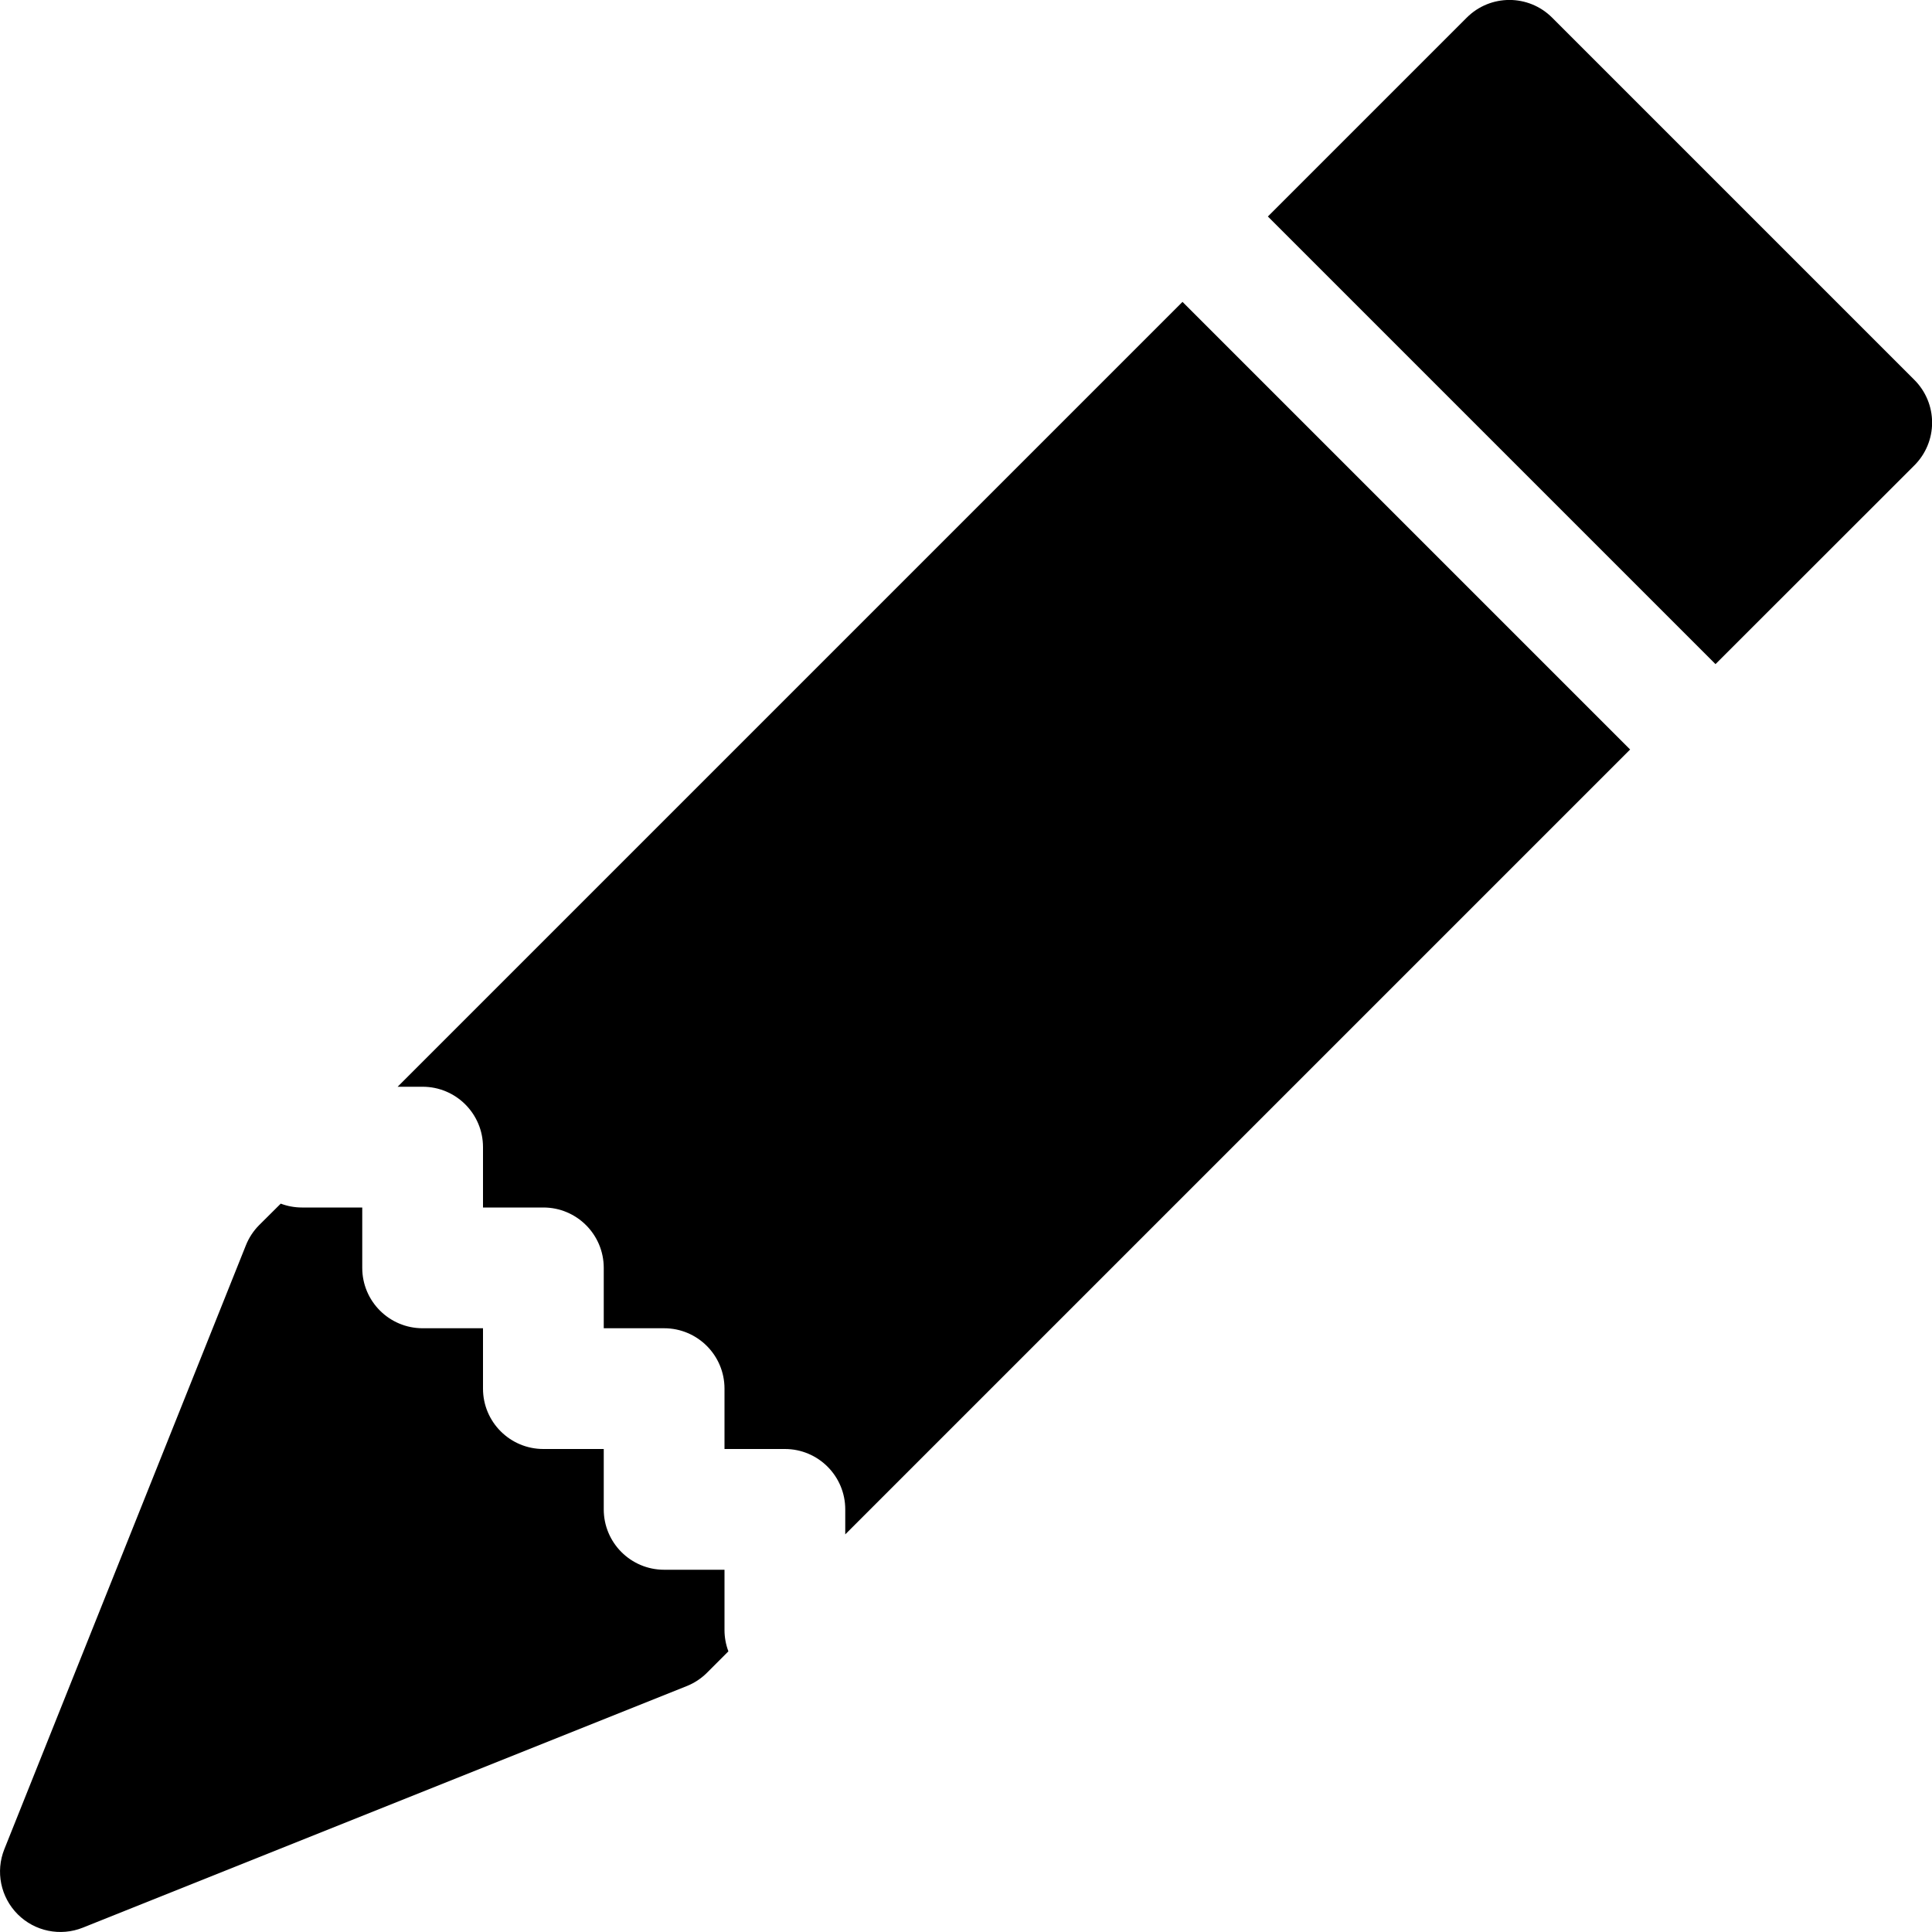
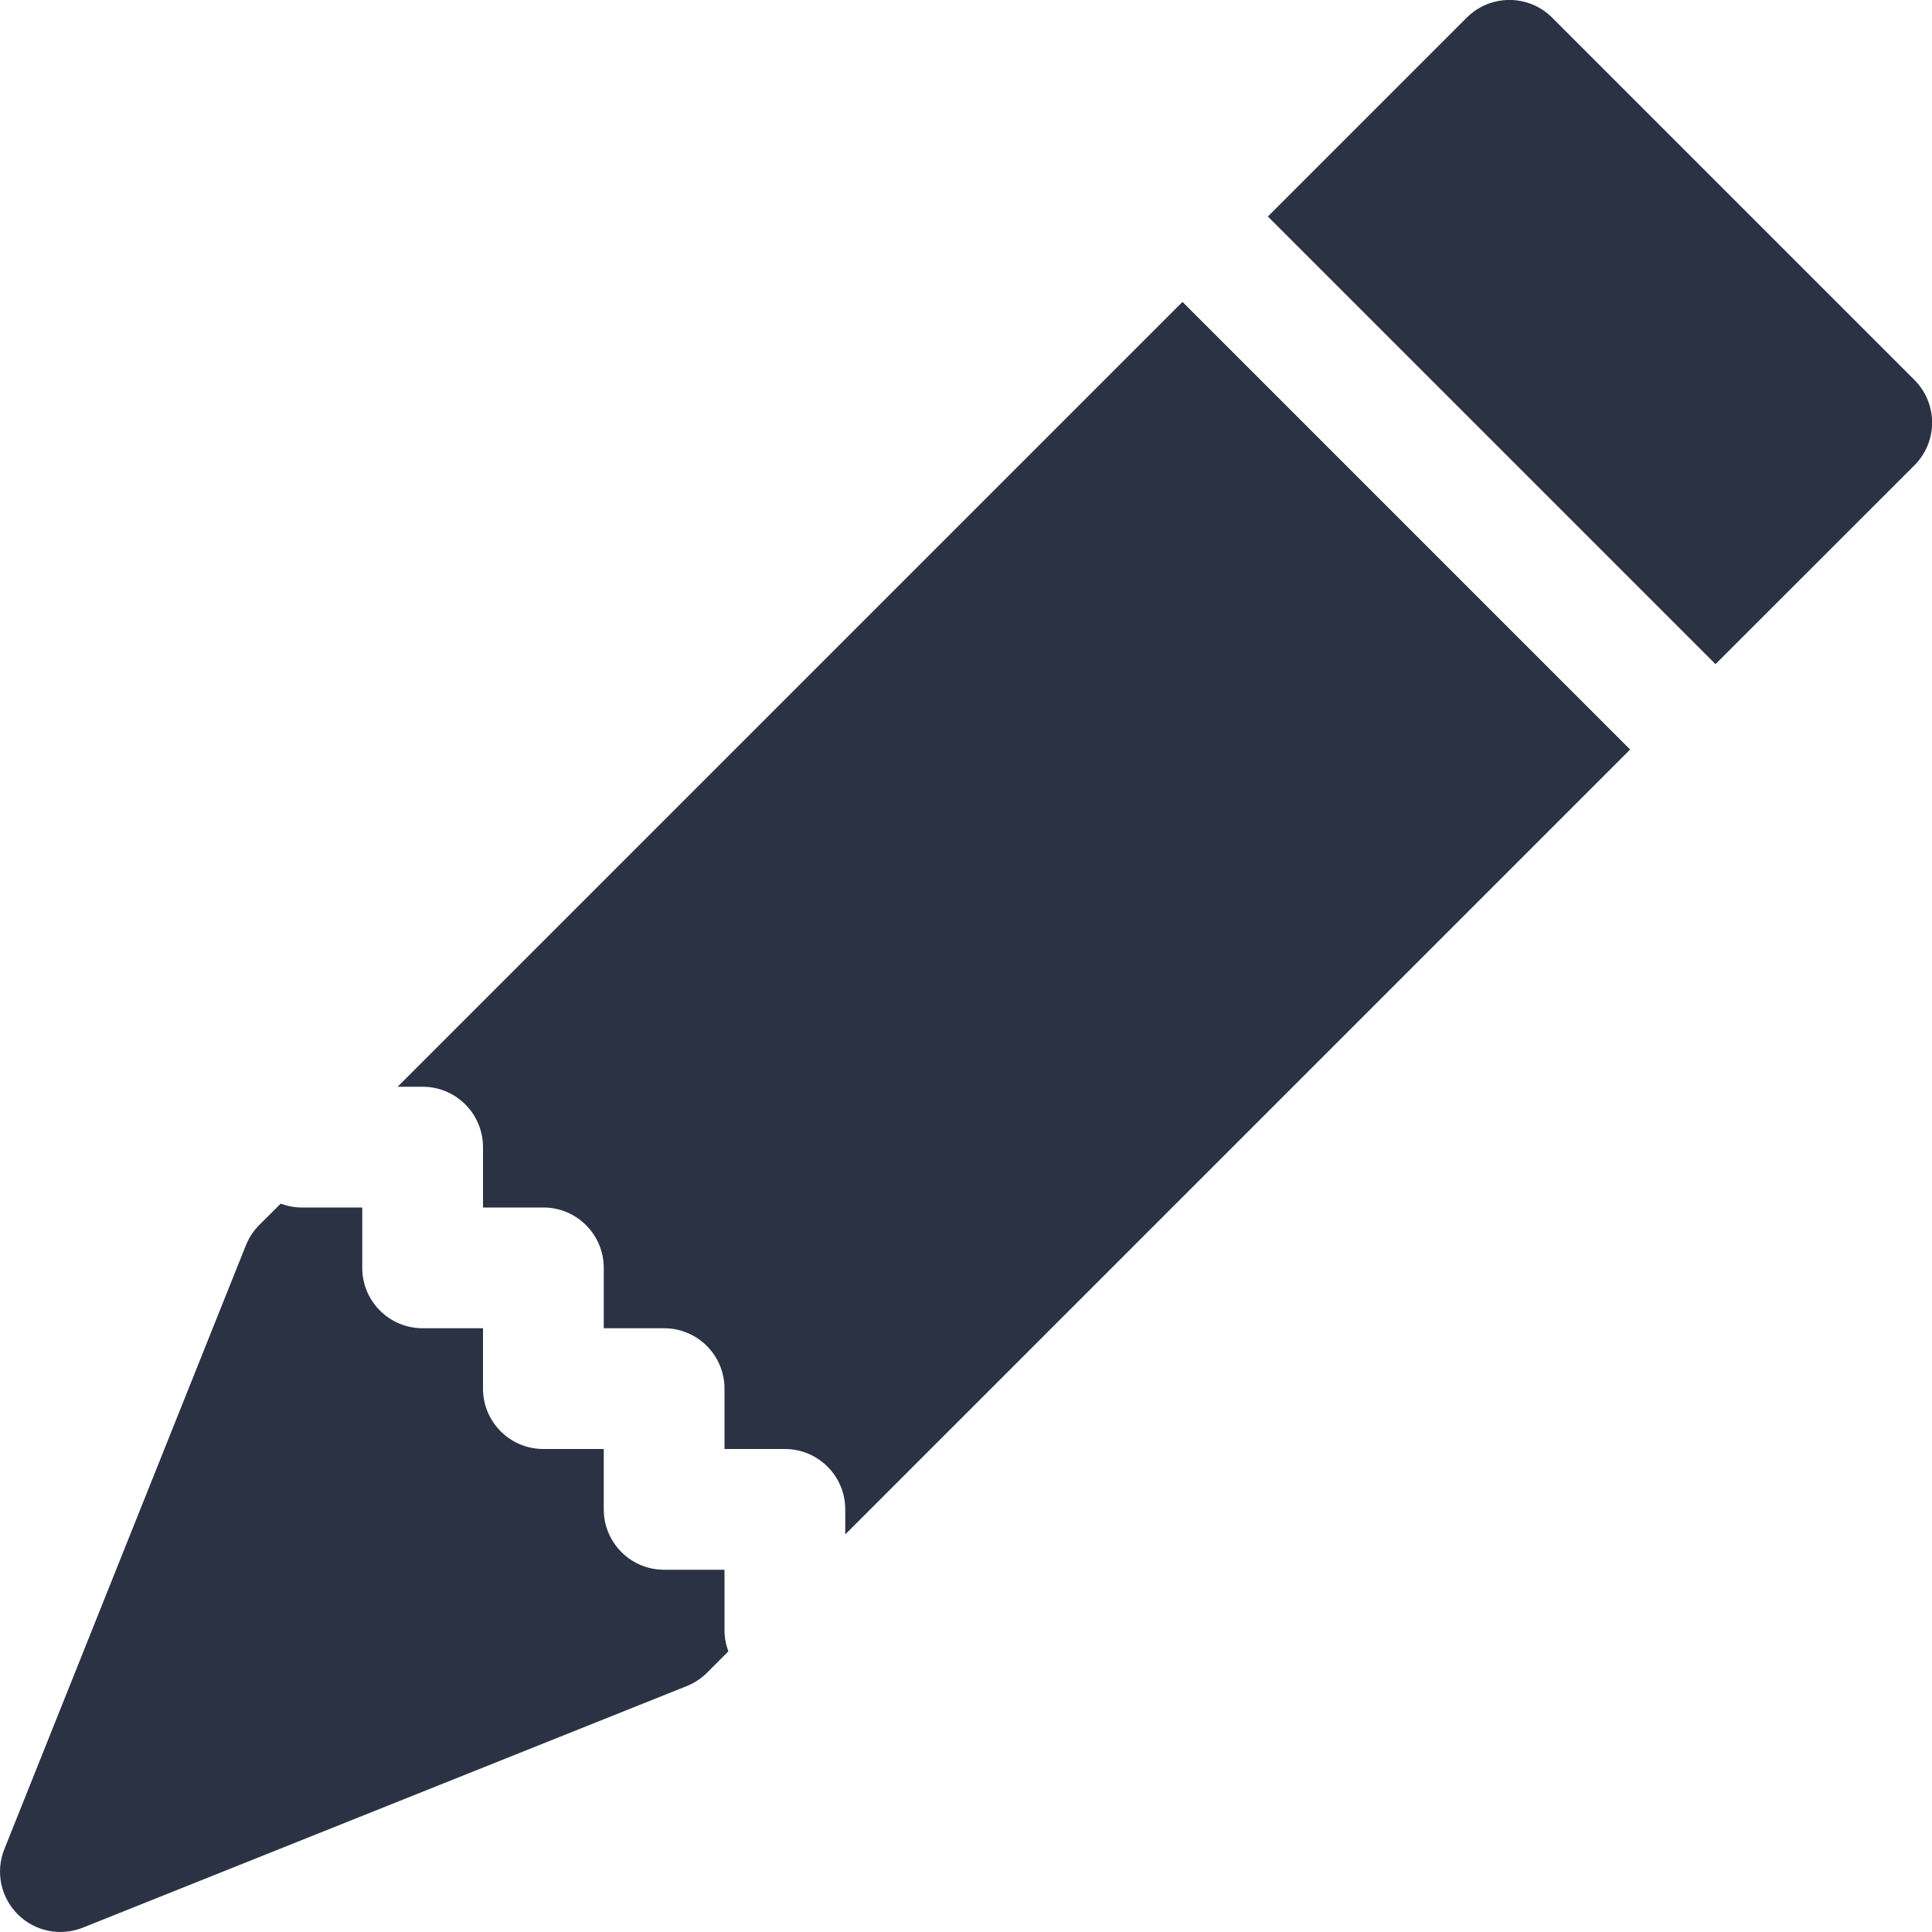
- <svg xmlns="http://www.w3.org/2000/svg" width="16" height="16" fill="currentColor" class="bi bi-pencil-fill" viewBox="0 0 16 16">
-   <path d="M12.854.146a.5.5 0 0 0-.707 0L10.5 1.793 14.207 5.5l1.647-1.646a.5.5 0 0 0 0-.708l-3-3zm.646 6.061L9.793 2.5 3.293 9H3.5a.5.5 0 0 1 .5.5v.5h.5a.5.5 0 0 1 .5.5v.5h.5a.5.5 0 0 1 .5.5v.5h.5a.5.5 0 0 1 .5.5v.207l6.5-6.5zm-7.468 7.468A.5.5 0 0 1 6 13.5V13h-.5a.5.5 0 0 1-.5-.5V12h-.5a.5.5 0 0 1-.5-.5V11h-.5a.5.5 0 0 1-.5-.5V10h-.5a.499.499 0 0 1-.175-.032l-.179.178a.5.5 0 0 0-.11.168l-2 5a.5.5 0 0 0 .65.65l5-2a.5.5 0 0 0 .168-.11l.178-.178z" />
+ <svg xmlns="http://www.w3.org/2000/svg" width="288" height="288">
+   <svg width="288" height="288" fill="currentColor" class="bi bi-pencil-fill" viewBox="0 0 16 16">
+     <path fill="#2b3244" d="M12.854.146a.5.5 0 0 0-.707 0L10.5 1.793 14.207 5.5l1.647-1.646a.5.5 0 0 0 0-.708l-3-3zm.646 6.061L9.793 2.5 3.293 9H3.5a.5.5 0 0 1 .5.5v.5h.5a.5.5 0 0 1 .5.5v.5h.5a.5.5 0 0 1 .5.5v.5h.5a.5.5 0 0 1 .5.5v.207l6.5-6.5zm-7.468 7.468A.5.5 0 0 1 6 13.5V13h-.5a.5.5 0 0 1-.5-.5V12h-.5a.5.5 0 0 1-.5-.5V11h-.5a.5.5 0 0 1-.5-.5V10h-.5a.499.499 0 0 1-.175-.032l-.179.178a.5.5 0 0 0-.11.168l-2 5a.5.5 0 0 0 .65.65l5-2a.5.5 0 0 0 .168-.11l.178-.178z" class="color000 svgShape" />
+   </svg>
</svg>
